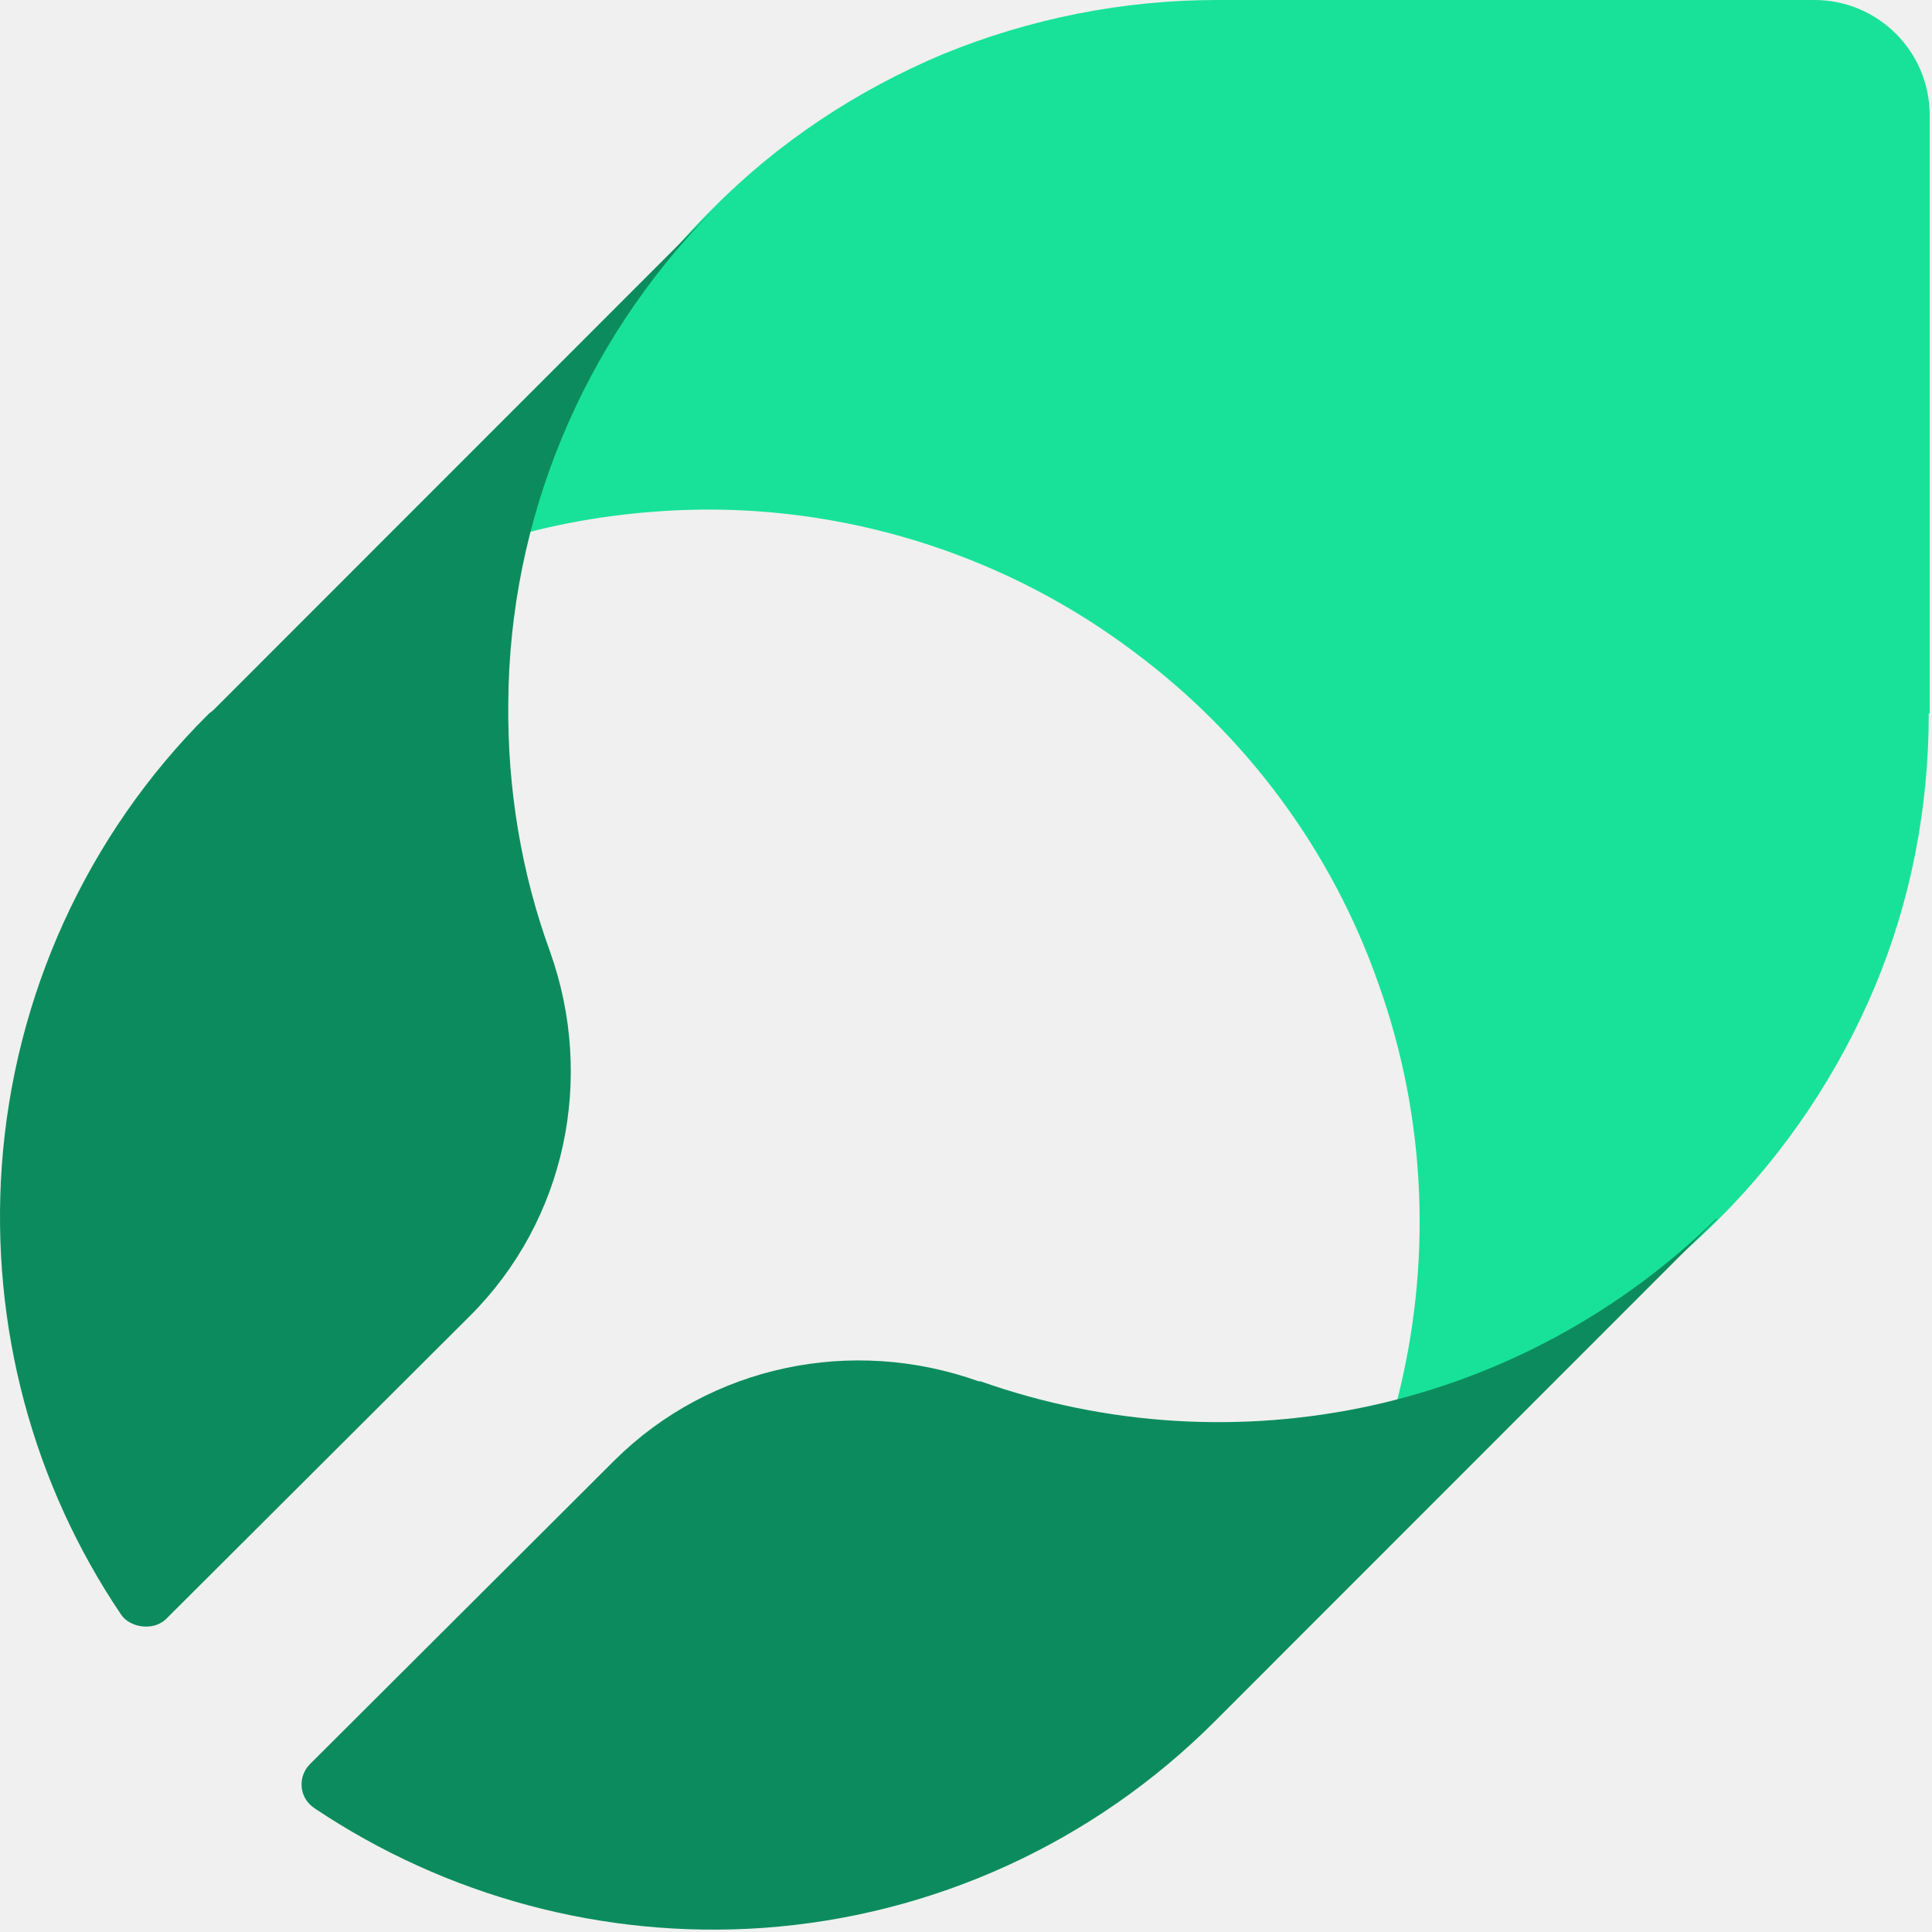
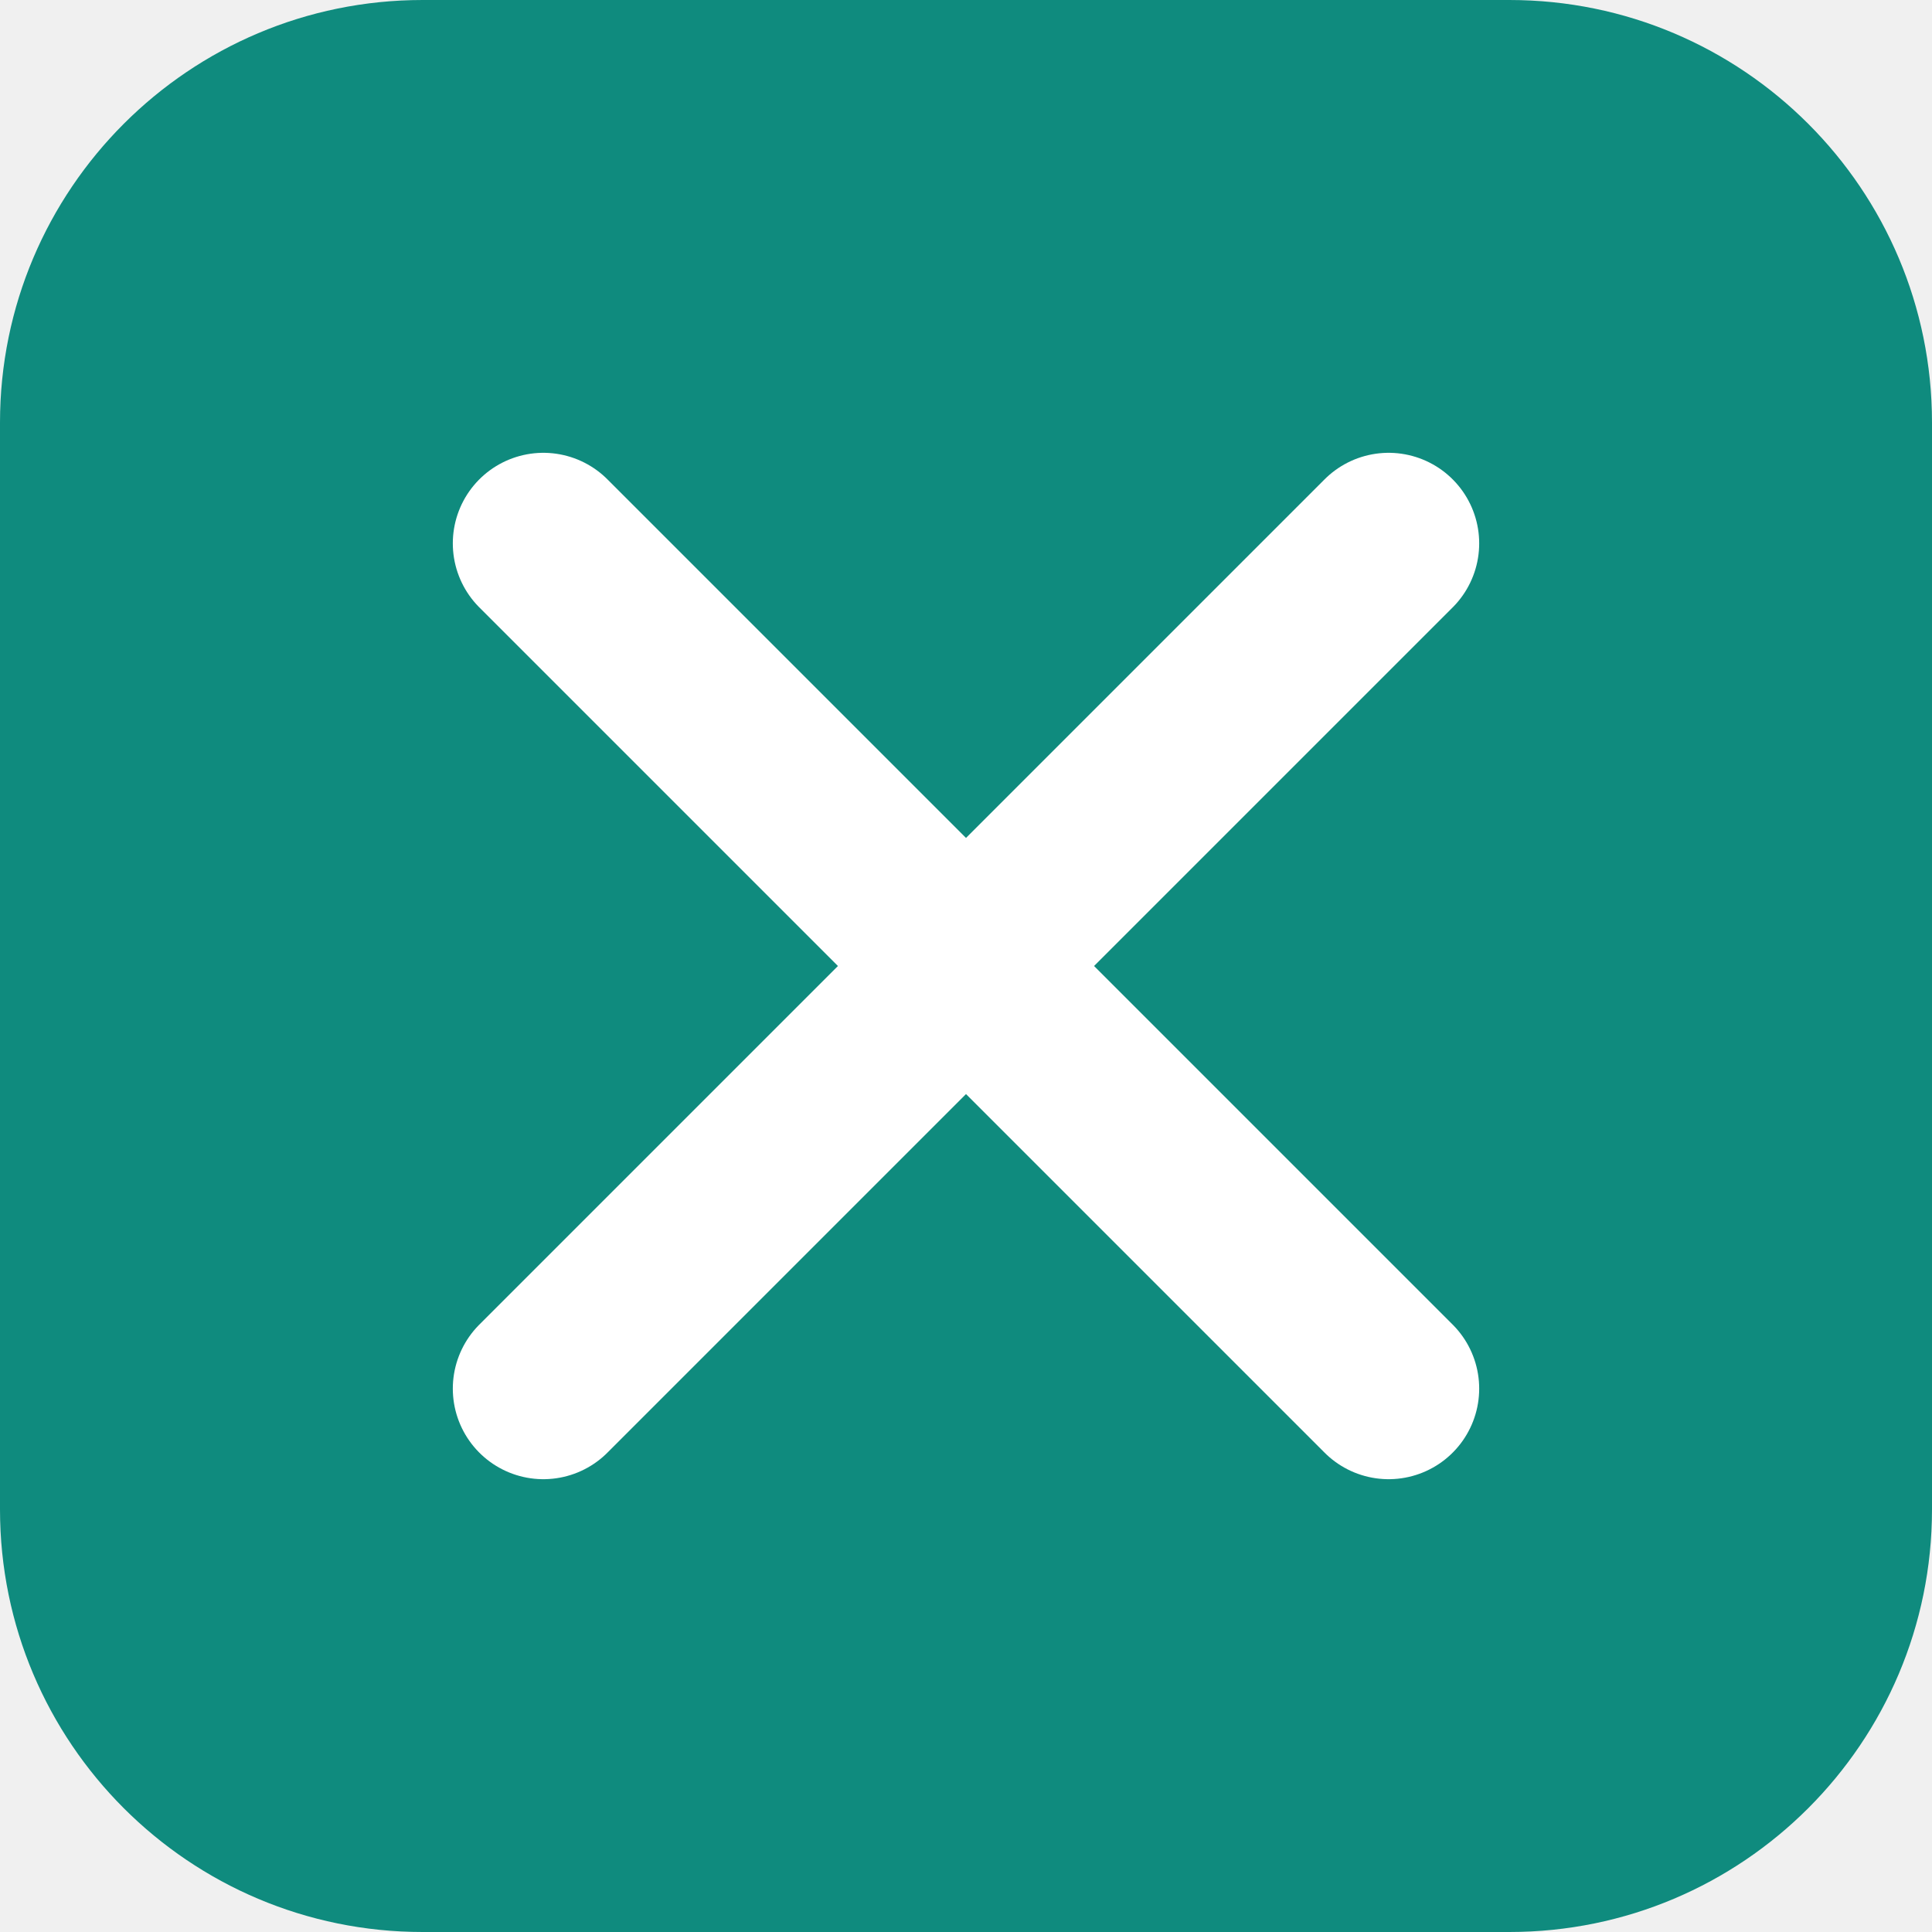
- <svg xmlns="http://www.w3.org/2000/svg" width="502" height="502" viewBox="0 0 502 502" fill="none">
-   <path d="M501.402 185.33V29.962C501.402 13.29 487.876 0 471.453 0H316.156C291.763 0 267.611 4.832 245.15 14.014C222.689 23.438 202.16 36.969 185.012 54.367L183.804 55.575C161.101 78.53 144.92 107.042 136.708 138.454C151.441 134.588 166.656 132.655 181.871 132.413C222.447 131.93 262.298 144.978 294.661 169.383C323.885 191.13 346.104 221.092 358.18 255.645C370.739 290.681 372.188 328.859 362.769 364.862C393.925 356.647 422.666 340.457 445.611 317.744L446.818 316.536C463.966 299.38 477.732 278.841 487.151 256.37C496.571 233.898 501.16 209.735 501.16 185.33H501.402Z" fill="#18E299" />
-   <path d="M132.071 182.706C132.312 135.044 151.32 89.307 184.764 55.125L55.557 184.391C55.076 184.873 54.594 185.113 54.113 185.595C22.593 216.888 3.586 258.774 0.458 303.066C-2.43 344.47 8.397 385.392 31.496 419.575C33.699 422.835 39.677 423.907 43.046 420.778L122.206 341.822C146.989 317.028 154.689 280.198 142.899 247.219C135.44 226.758 131.831 204.852 132.071 182.706Z" fill="#0C8C5E" />
-   <path d="M446.067 316.547C421.284 340.86 390.245 357.71 356.56 365.172C322.634 372.635 287.506 370.468 254.783 358.914C254.783 358.914 254.542 358.914 254.301 358.914C221.338 347.118 184.525 354.821 159.742 379.375L80.581 458.331C77.212 461.701 77.694 467.238 81.784 469.885C115.95 492.754 156.855 503.827 198.24 500.938C242.512 497.809 284.137 478.792 315.656 447.258L316.859 446.054L446.067 316.788V316.547Z" fill="#0C8C5E" />
+ <svg xmlns="http://www.w3.org/2000/svg" viewBox="0 0 32 32">
+   <rect width="32" height="32" rx="7" fill="#0F8B7E" />
+   <path d="M9 9l14 14M23 9L9 23" stroke="#fff" stroke-width="3" stroke-linecap="round" />
</svg>
